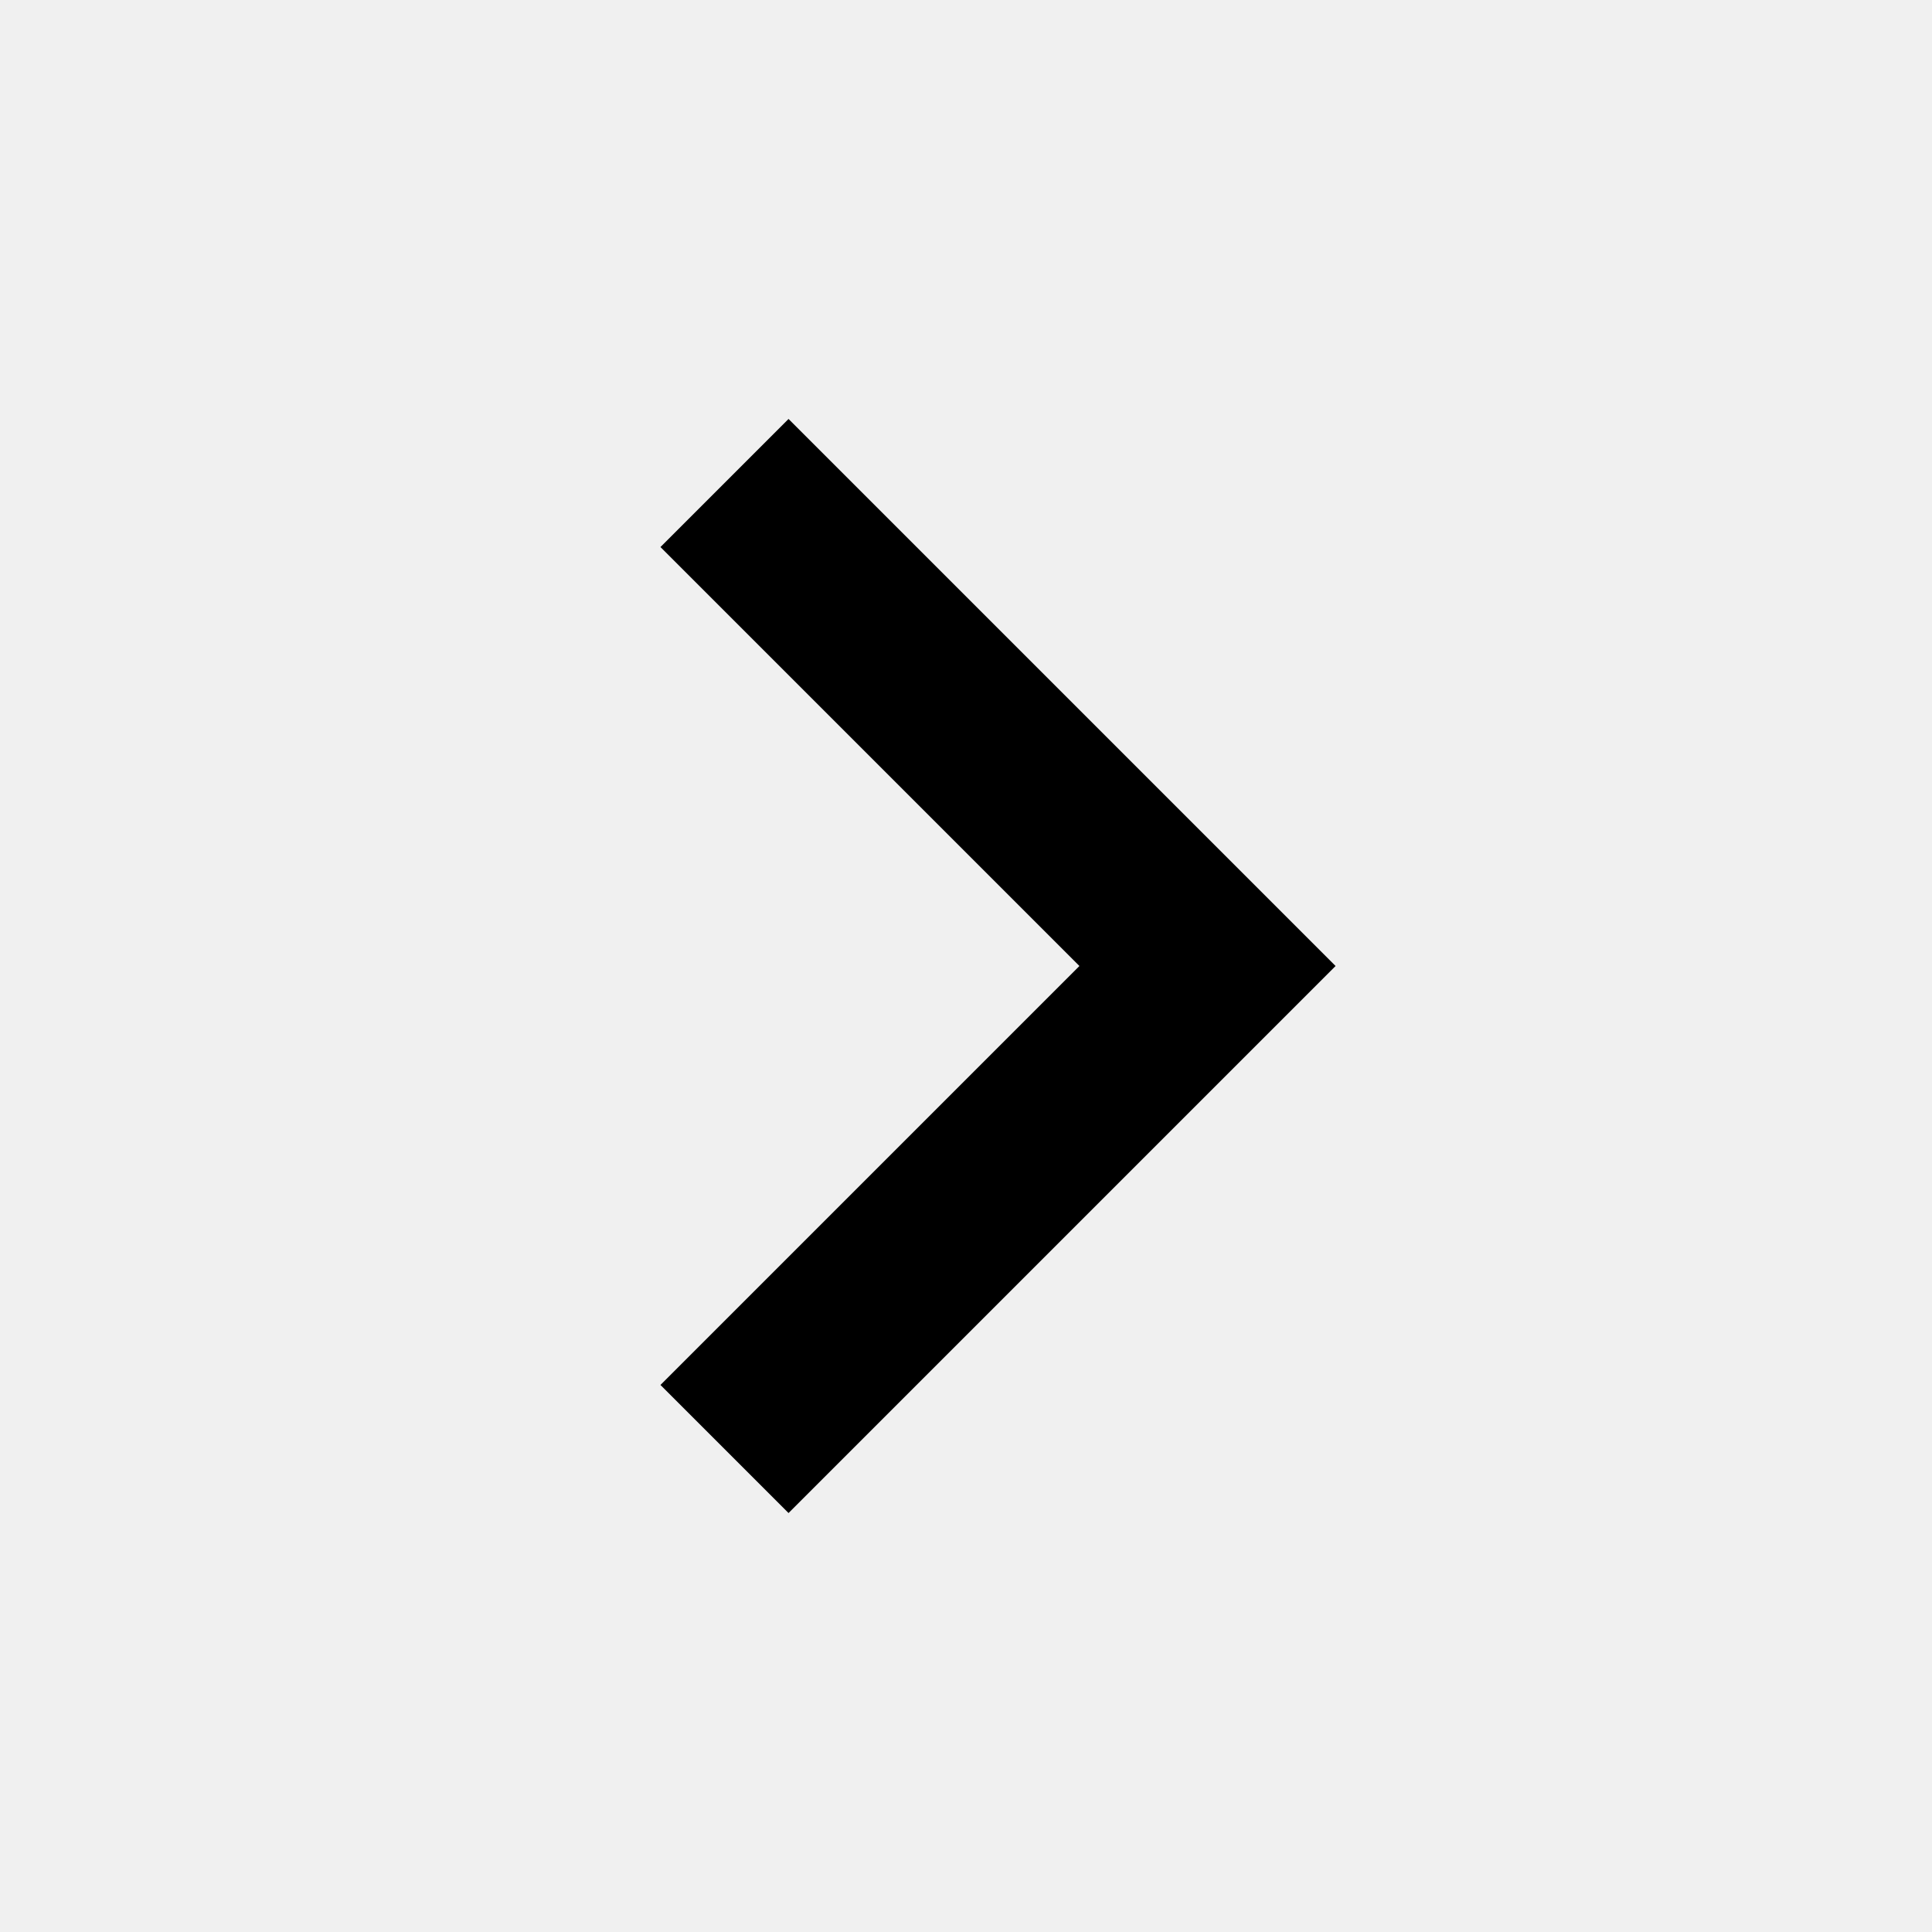
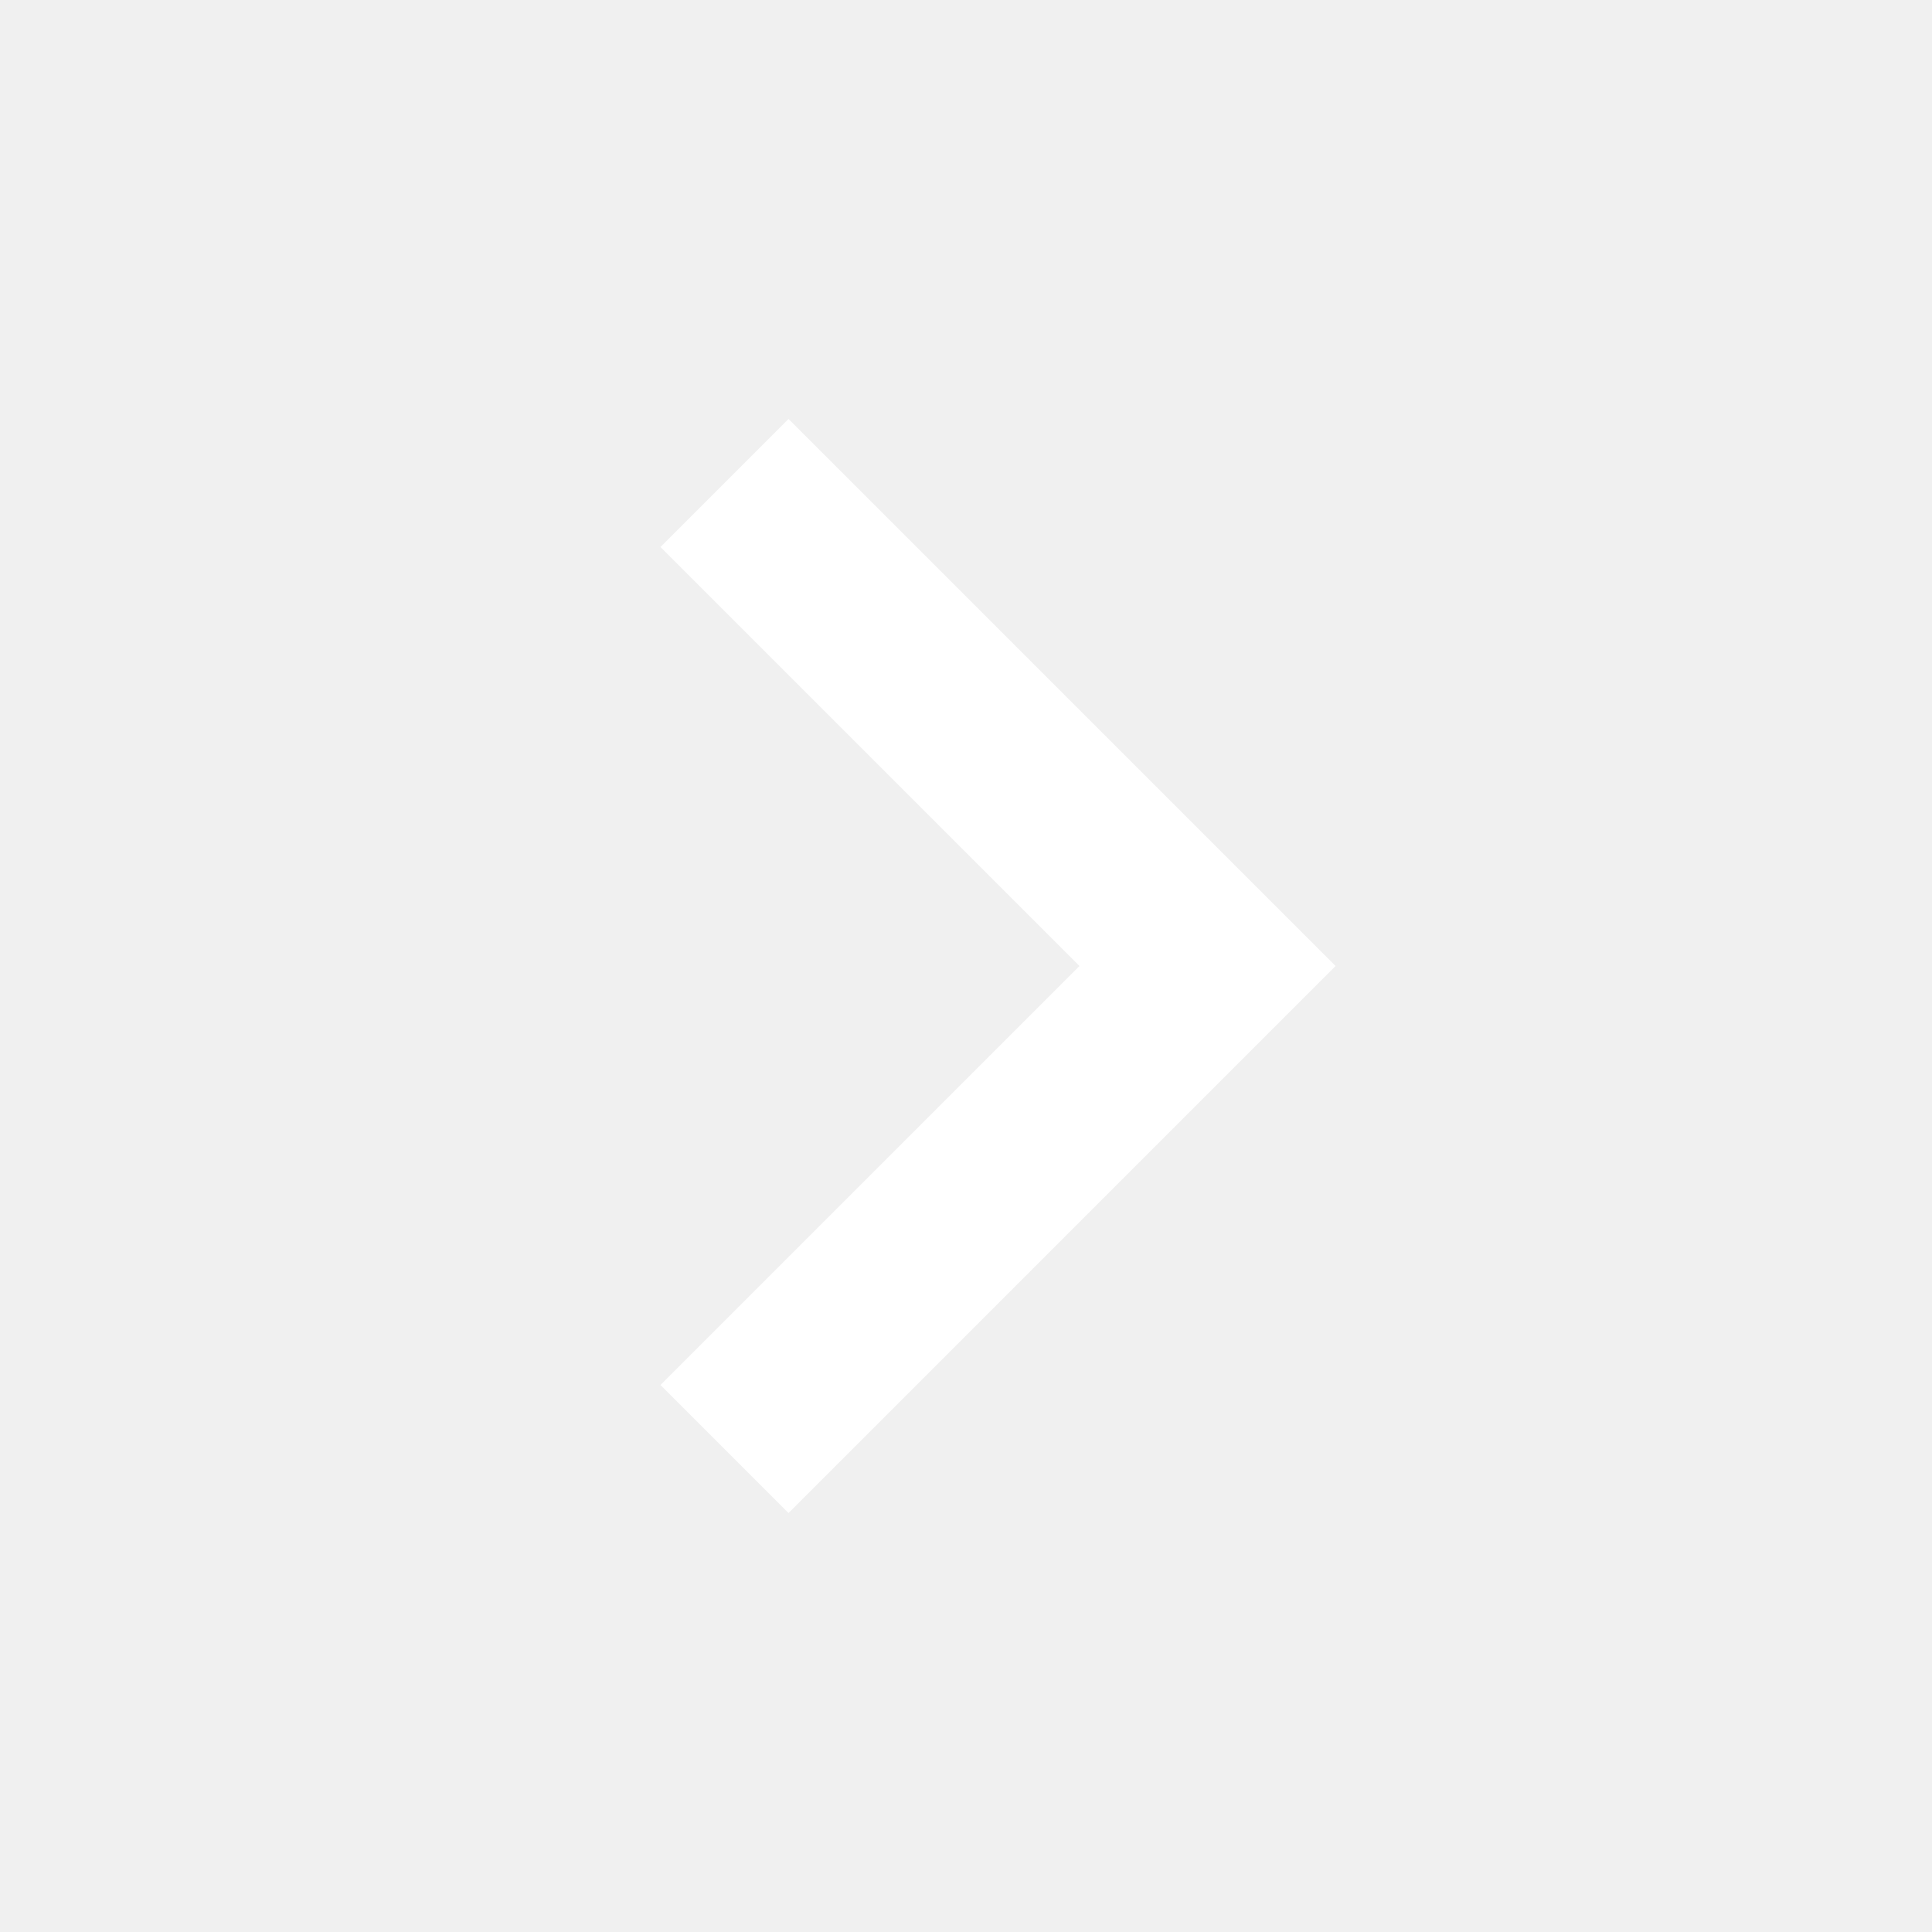
<svg xmlns="http://www.w3.org/2000/svg" width="24" height="24" viewBox="0 0 24 24" fill="none">
  <rect width="24" height="24" fill="black" fill-opacity="0" />
-   <path class="icon_caret_path" d="M9 6L15 12L9 18" stroke="black" stroke-width="2.25" />
+   <path class="icon_caret_path" d="M9 6L15 12L9 18" stroke="white" stroke-width="2.25" />
</svg>
